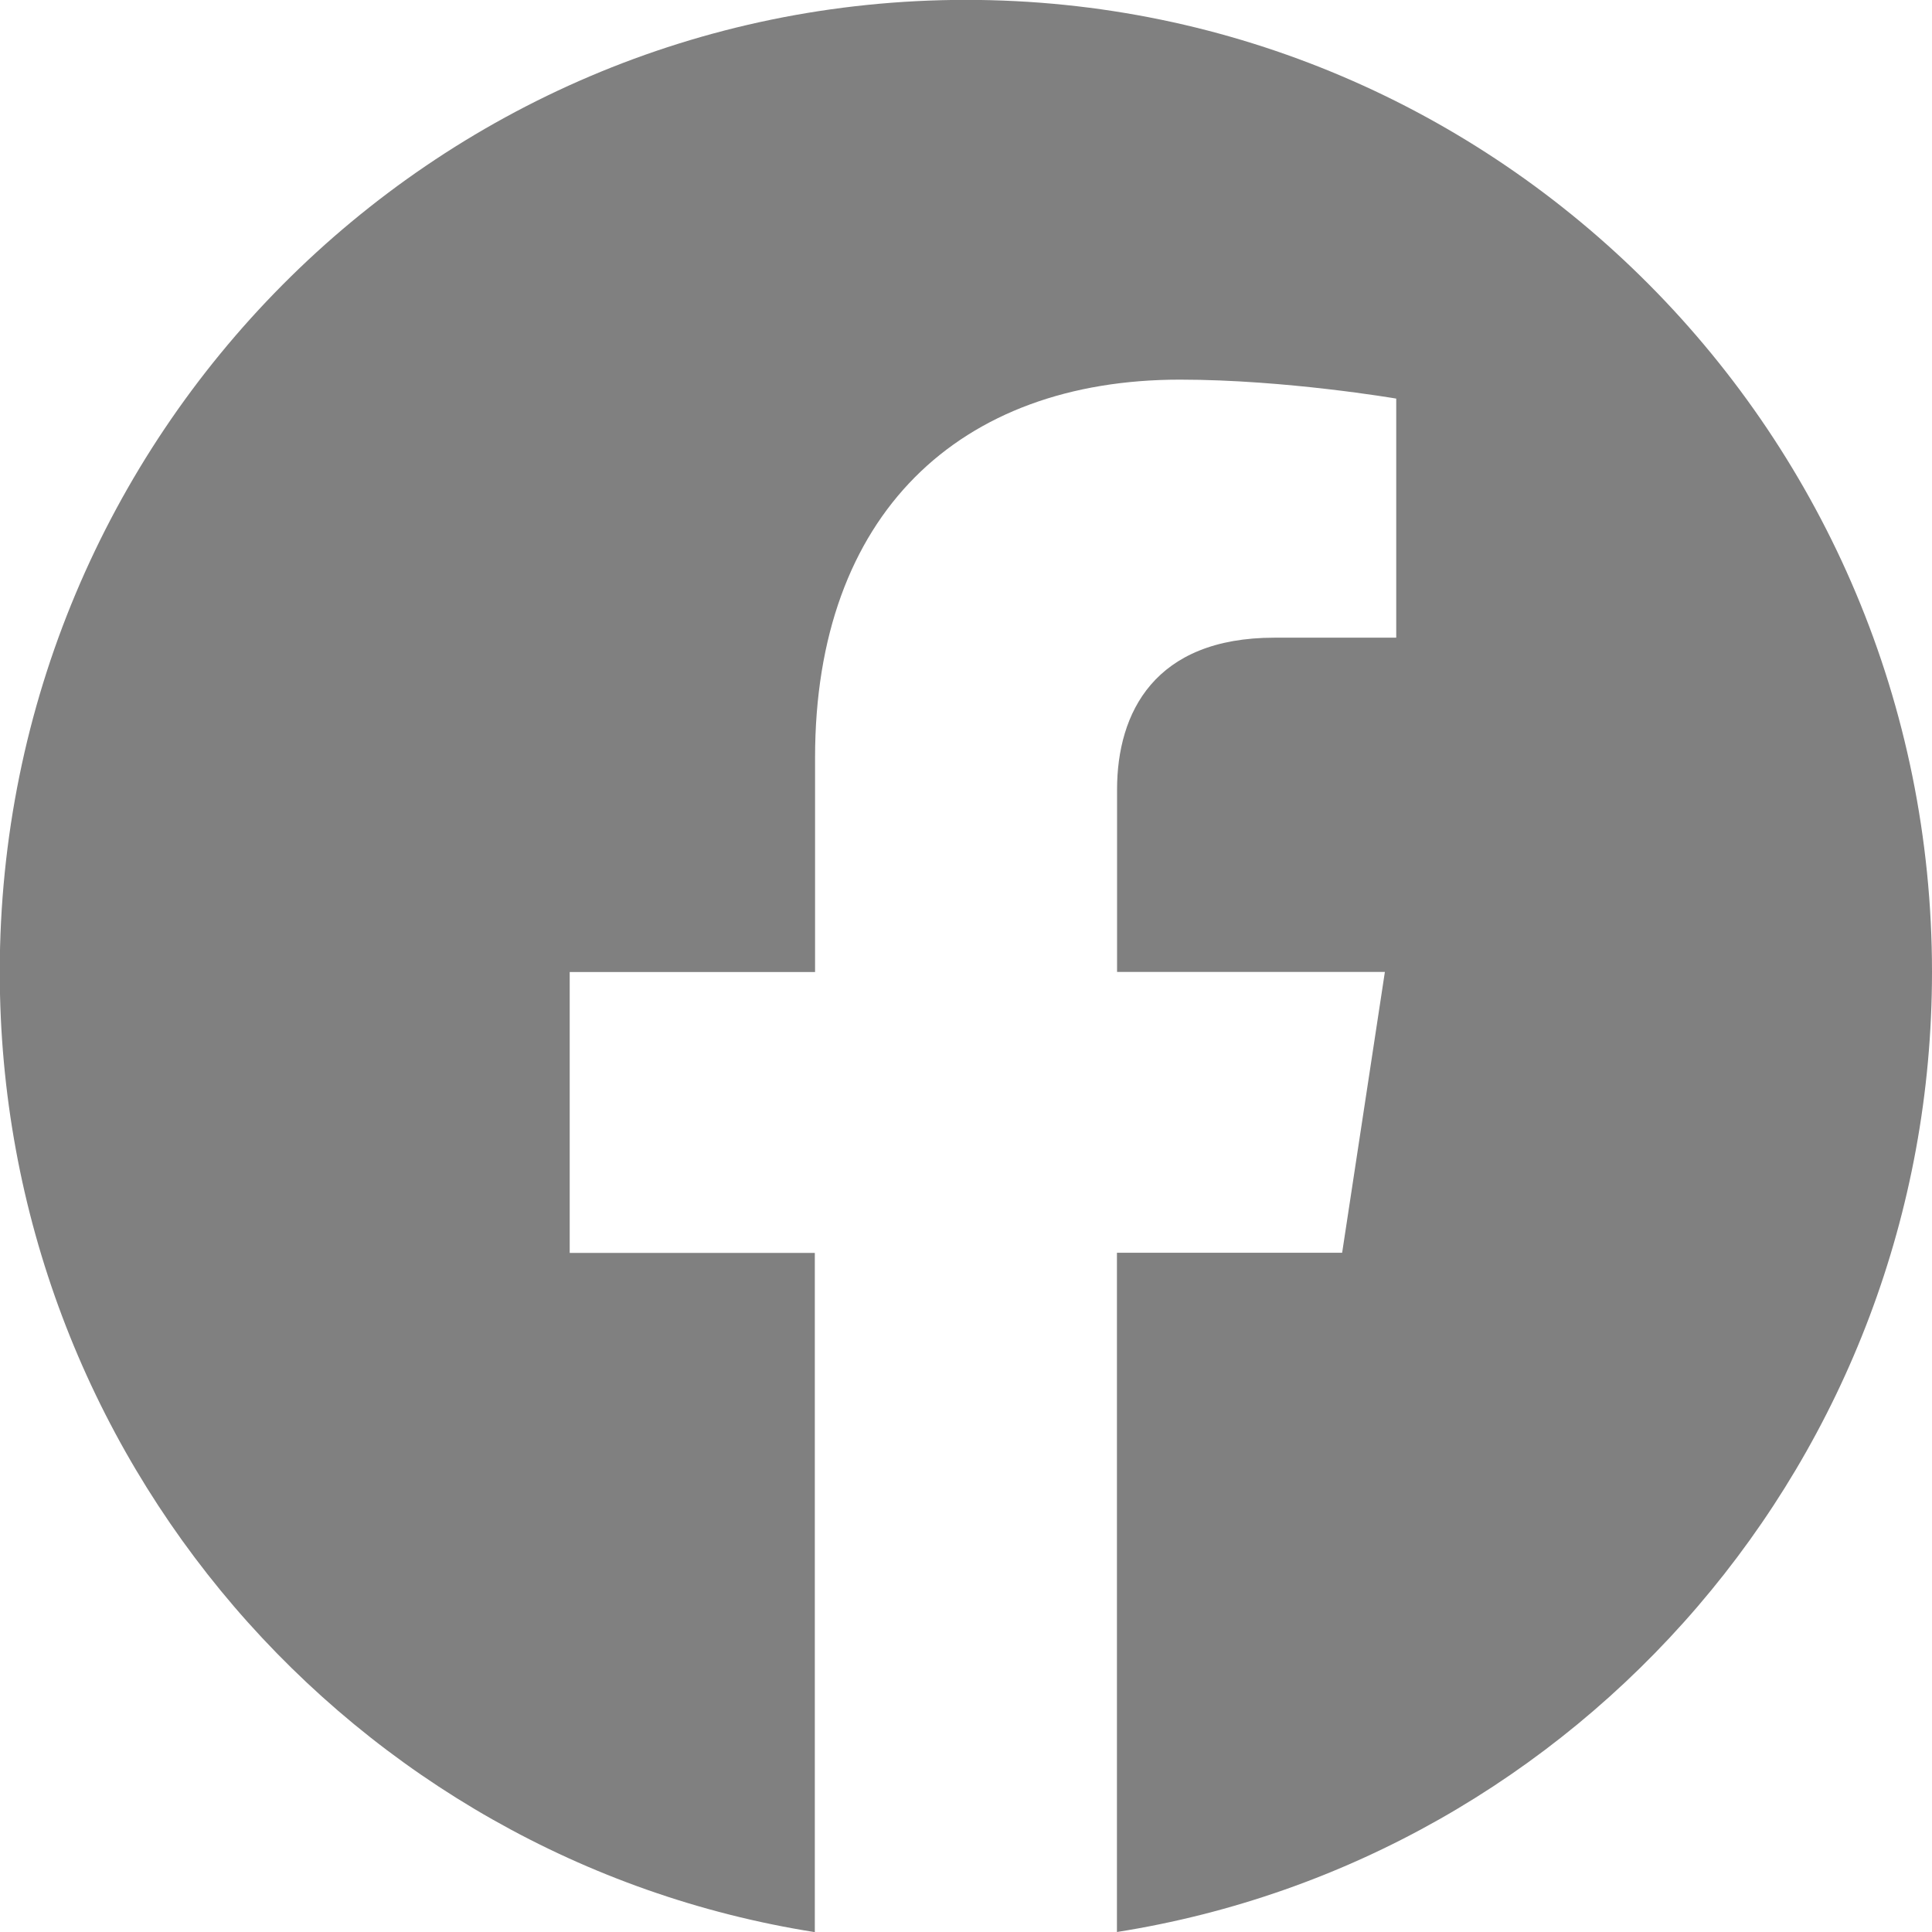
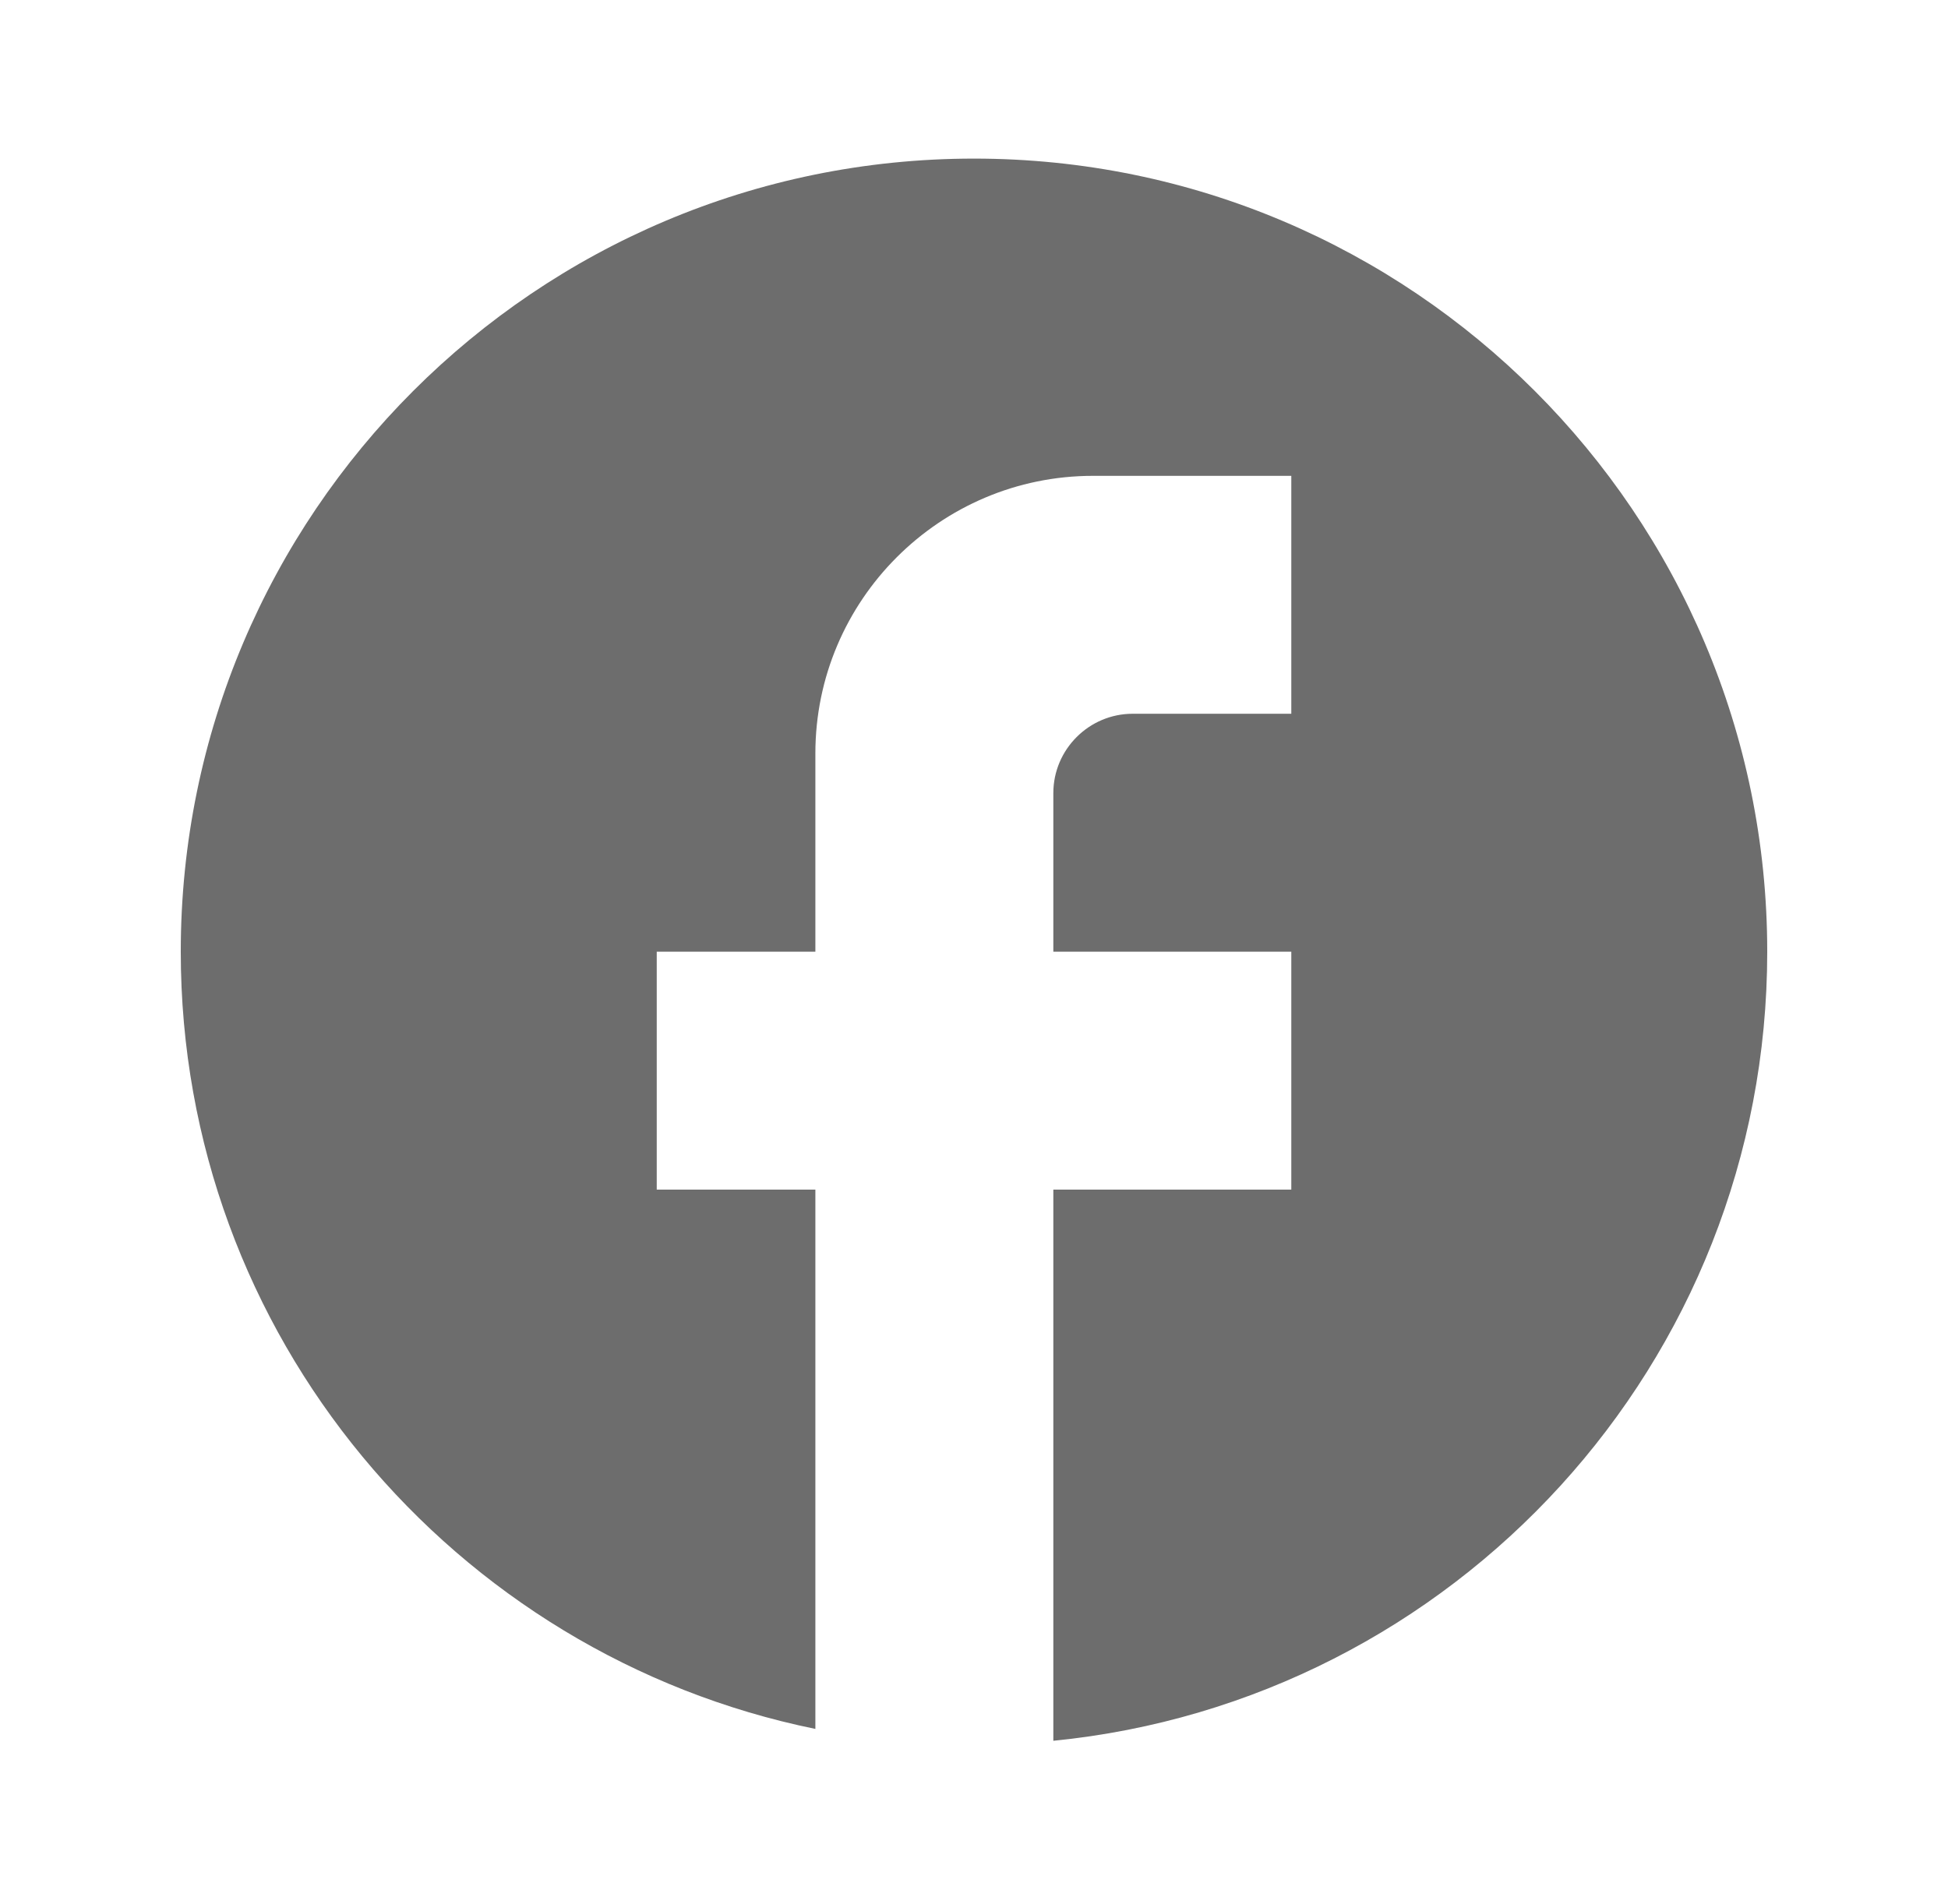
- <svg xmlns="http://www.w3.org/2000/svg" width="16" height="16" fill="#808080" class="bi bi-facebook" viewBox="0 0 16 16">
-   <path d="M16 8.049c0-4.446-3.582-8.05-8-8.05C3.58 0-.002 3.603-.002 8.05c0 4.017 2.926 7.347 6.75 7.951v-5.625h-2.03V8.05H6.75V6.275c0-2.017 1.195-3.131 3.022-3.131.876 0 1.791.157 1.791.157v1.98h-1.009c-.993 0-1.303.621-1.303 1.258v1.51h2.218l-.354 2.326H9.25V16c3.824-.604 6.75-3.934 6.75-7.951" />
+ <svg xmlns="http://www.w3.org/2000/svg" width="44" height="43" viewBox="0 0 44 43" fill="none">
+   <path d="M39.917 21.5C39.917 11.61 31.89 3.583 22 3.583C12.11 3.583 4.083 11.61 4.083 21.5C4.083 30.172 10.247 37.392 18.417 39.059V26.875H14.834V21.5H18.417V17.021C18.417 13.563 21.23 10.75 24.688 10.75H29.167V16.125H25.584C24.598 16.125 23.792 16.931 23.792 17.917V21.5H29.167V26.875H23.792V39.327C32.84 38.431 39.917 30.799 39.917 21.5Z" fill="#6D6D6D" />
</svg>
